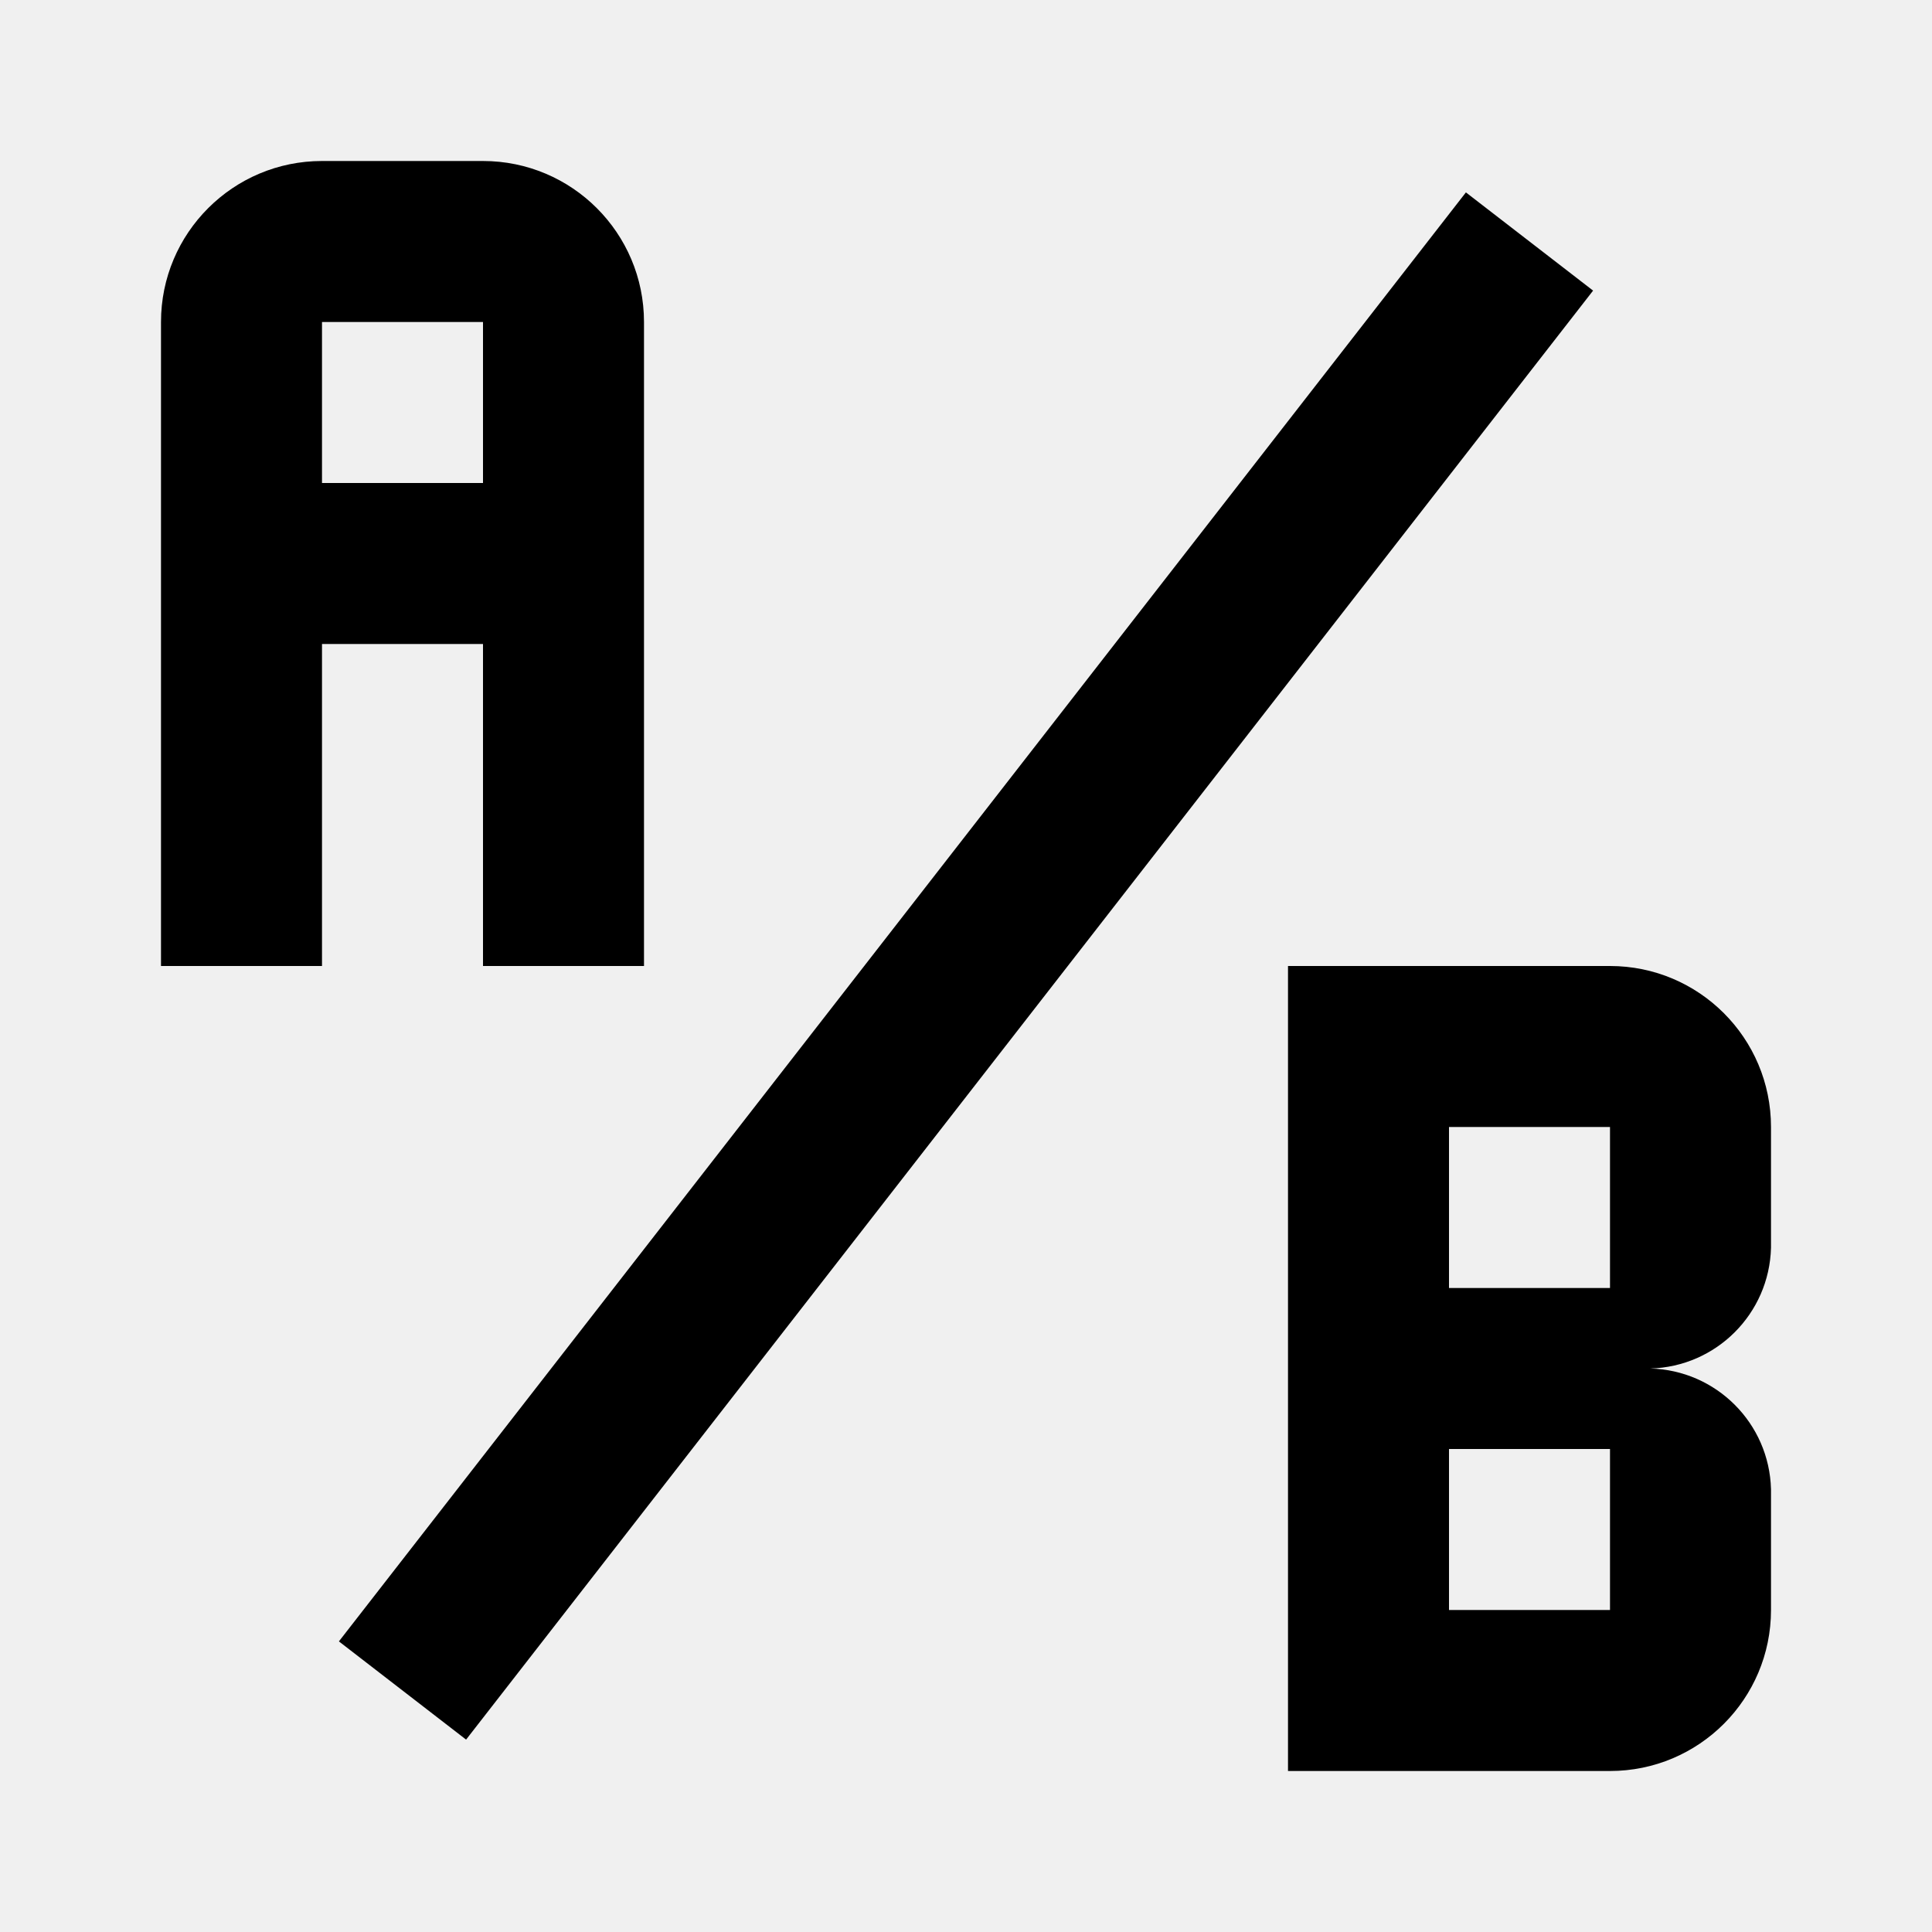
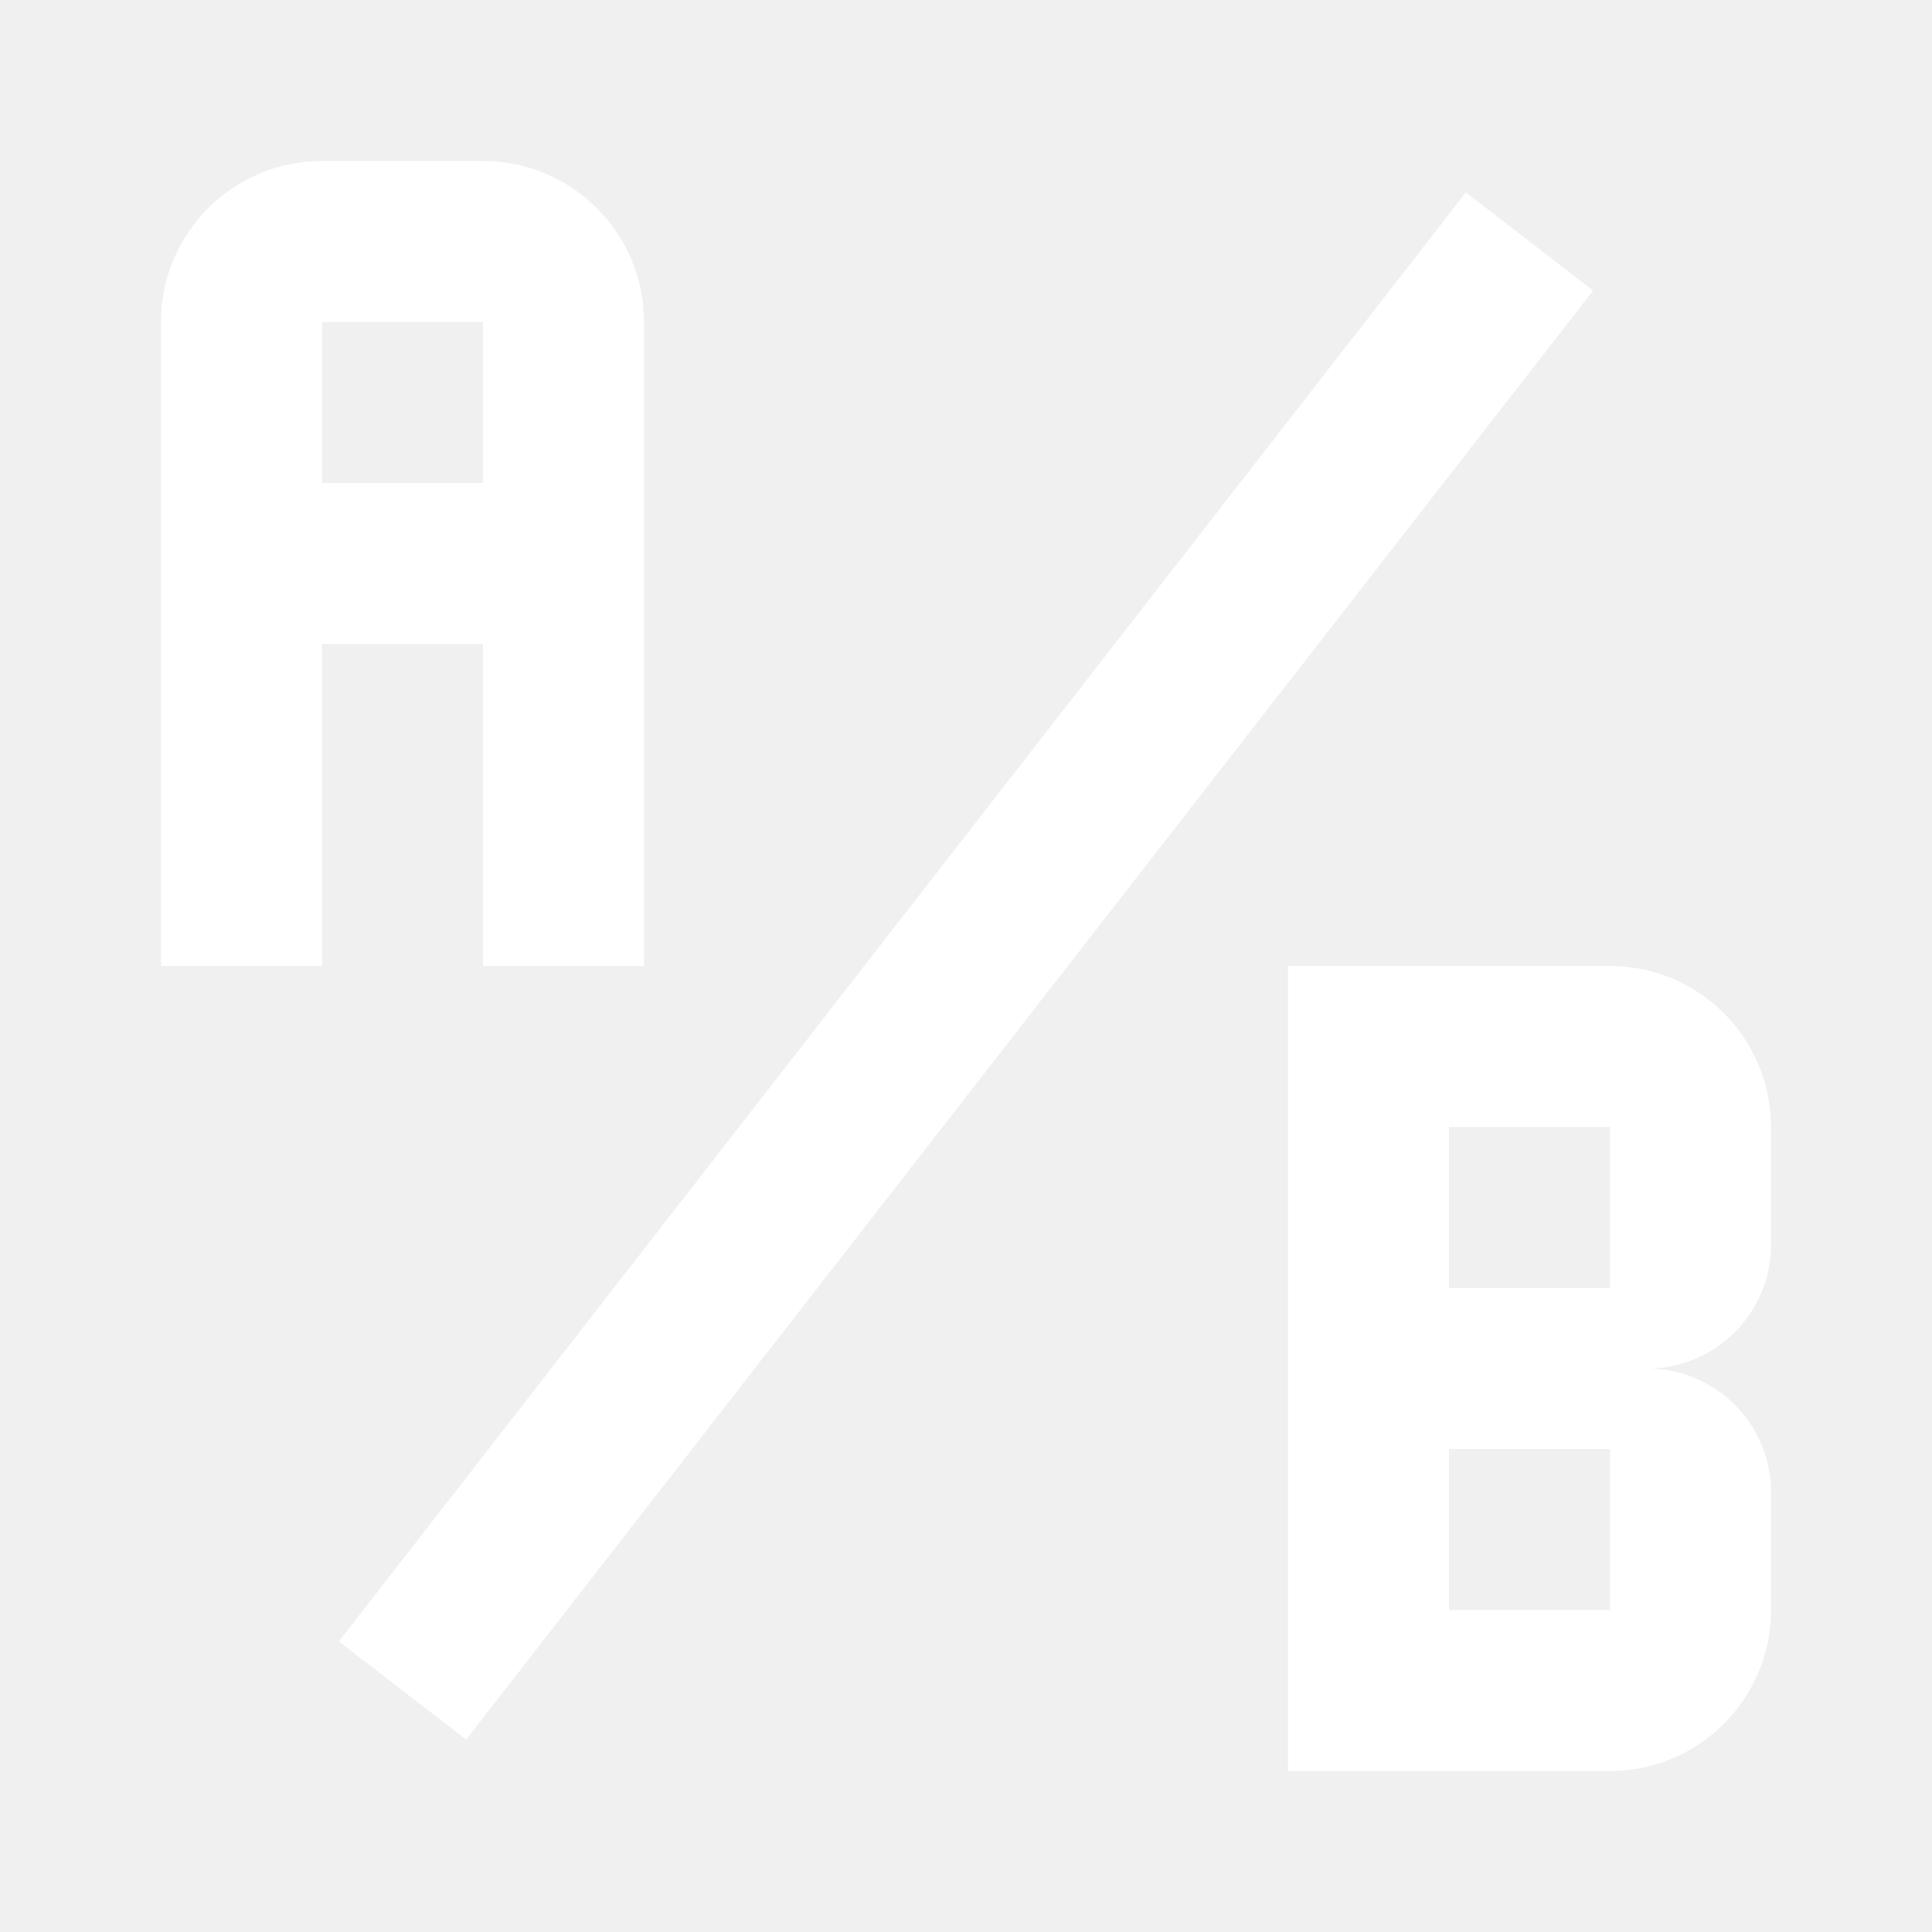
<svg xmlns="http://www.w3.org/2000/svg" viewBox="0 0 24 24">
-   <path d="M4 2A2 2 0 0 0 2 4V12H4V8H6V12H8V4A2 2 0 0 0 6 2H4M4 4H6V6H4M22 15.5V14A2 2 0 0 0 20 12H16V22H20A2 2 0 0 0 22 20V18.5A1.54 1.54 0 0 0 20.5 17A1.54 1.54 0 0 0 22 15.5M20 20H18V18H20V20M20 16H18V14H20M5.79 21.61L4.21 20.39L18.21 2.39L19.79 3.61Z" />
+   <path fill="white" d="M4 2A2 2 0 0 0 2 4V12H4V8H6V12H8V4A2 2 0 0 0 6 2H4M4 4H6V6H4M22 15.5V14A2 2 0 0 0 20 12H16V22H20A2 2 0 0 0 22 20V18.5A1.54 1.54 0 0 0 20.5 17A1.54 1.54 0 0 0 22 15.5M20 20H18V18H20V20M20 16H18V14H20M5.79 21.61L4.21 20.39L18.21 2.39L19.79 3.61Z" />
</svg>
